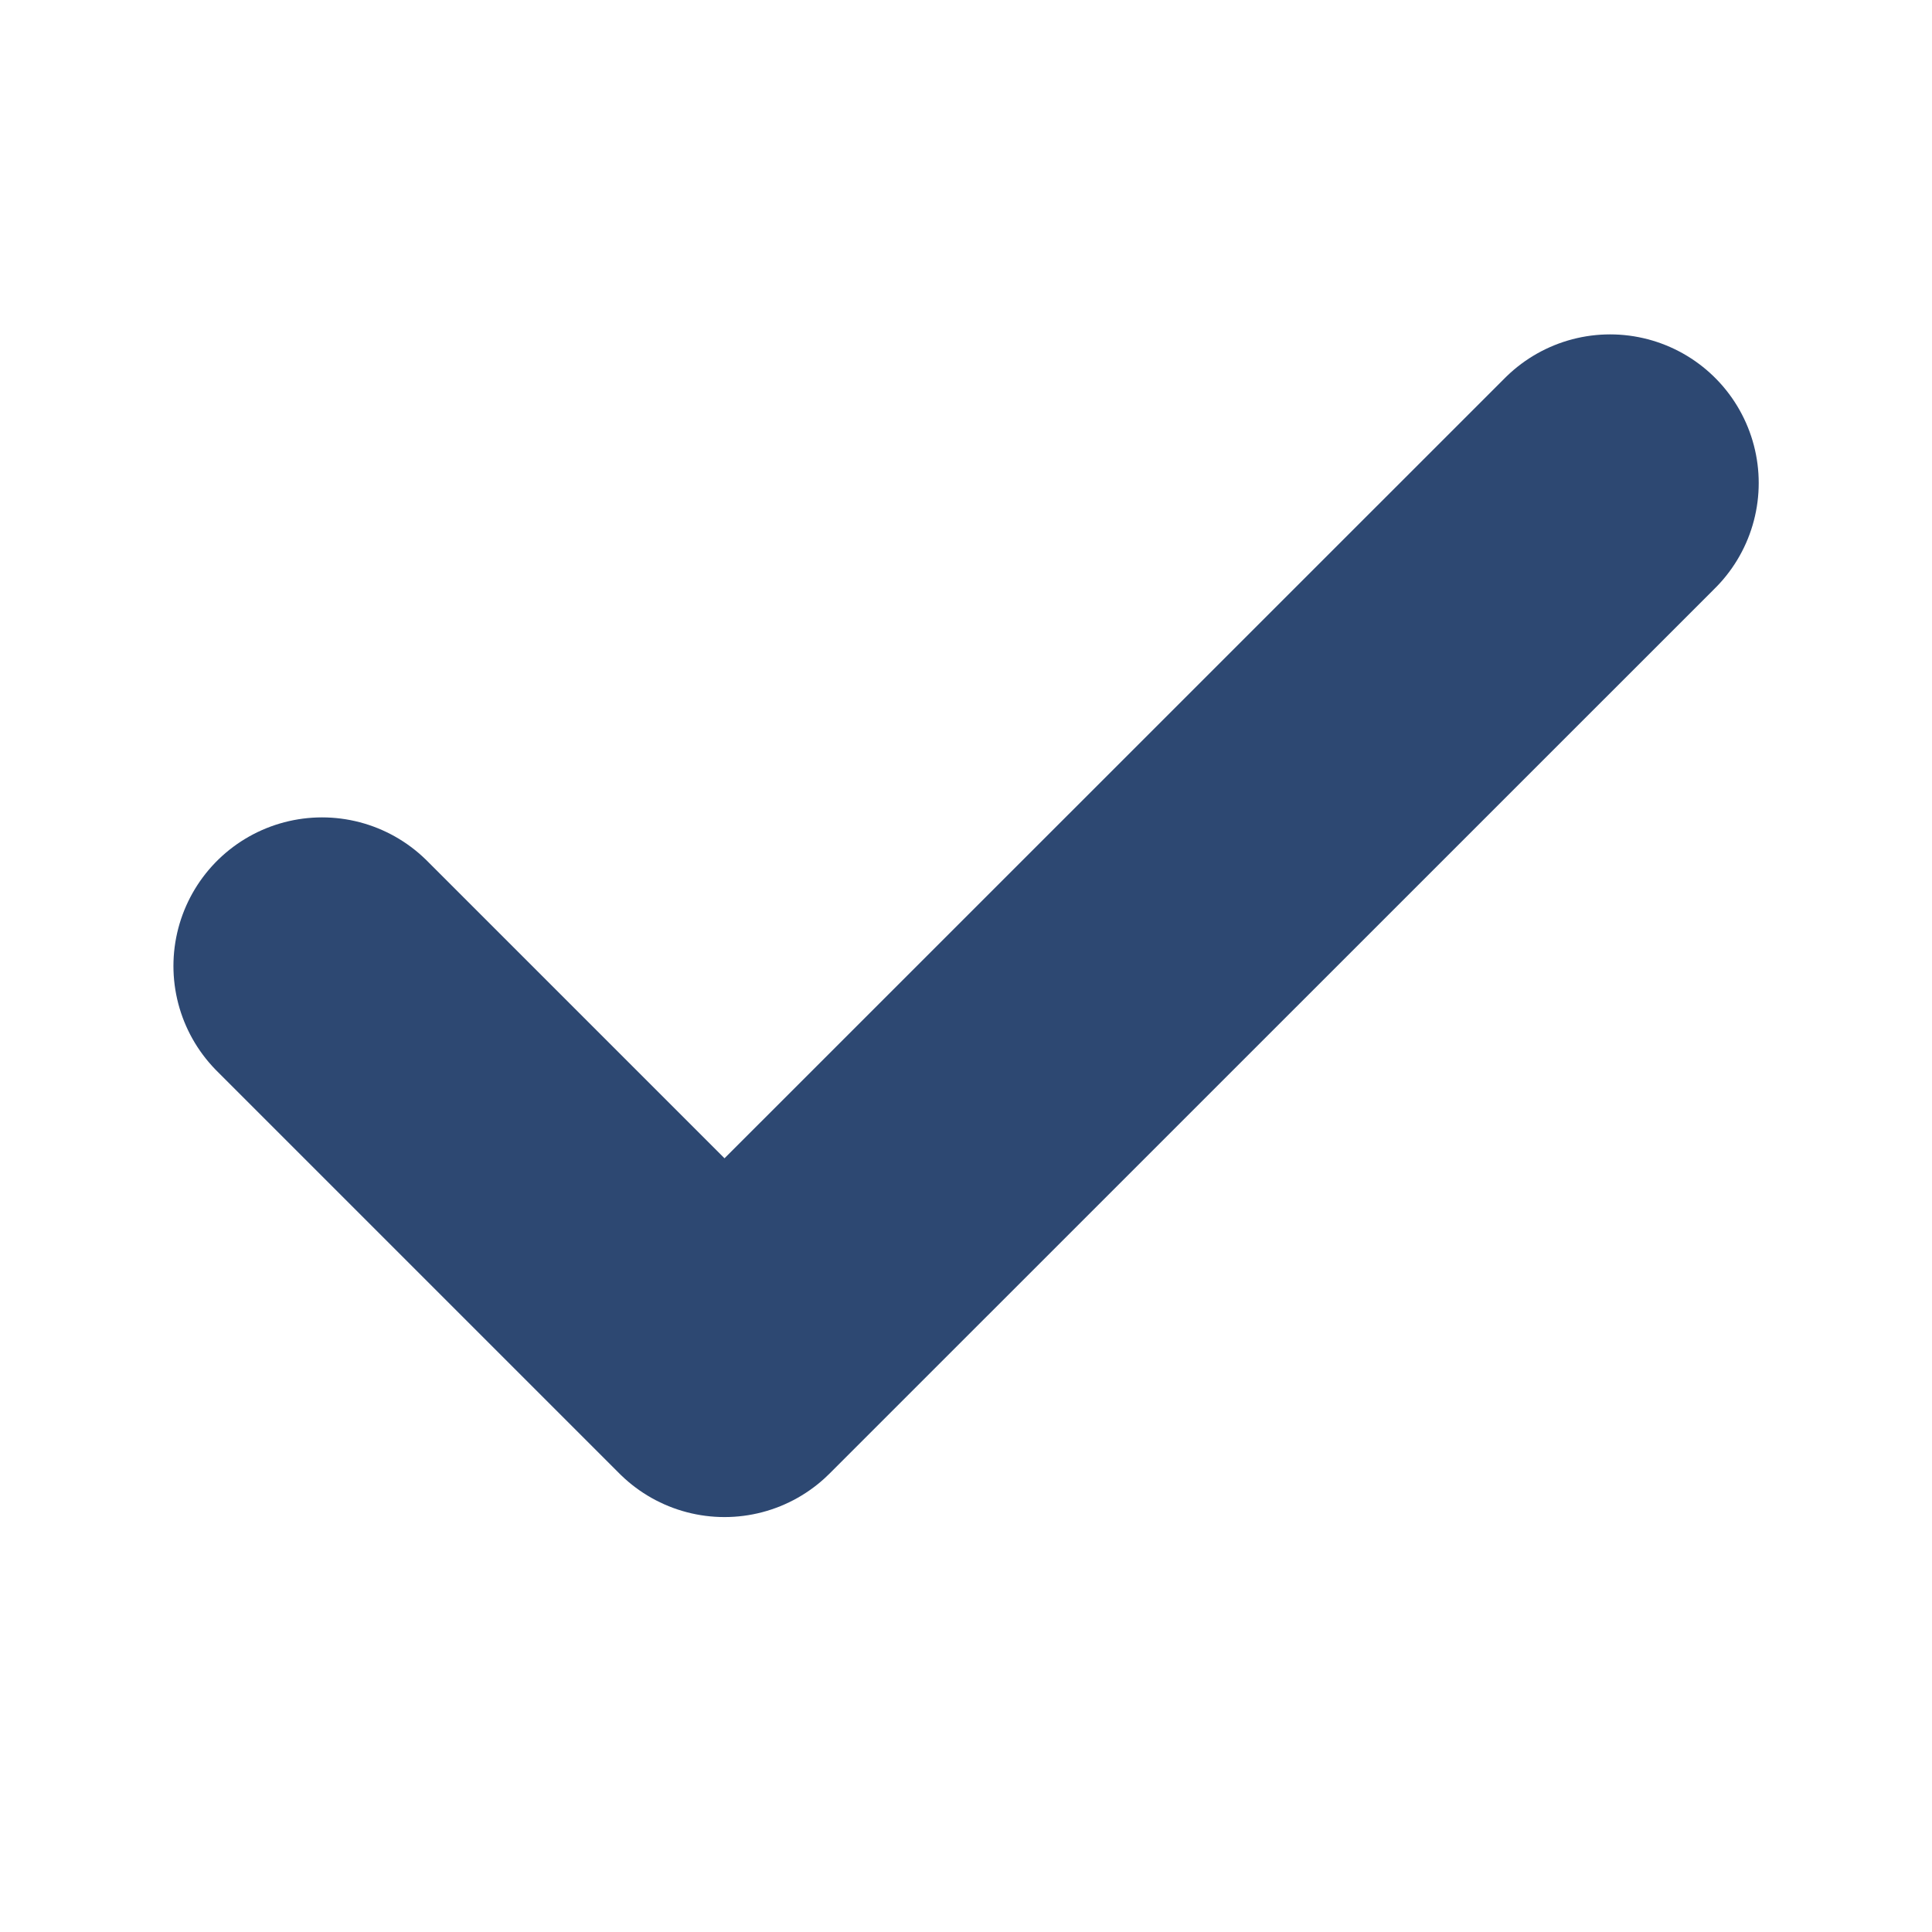
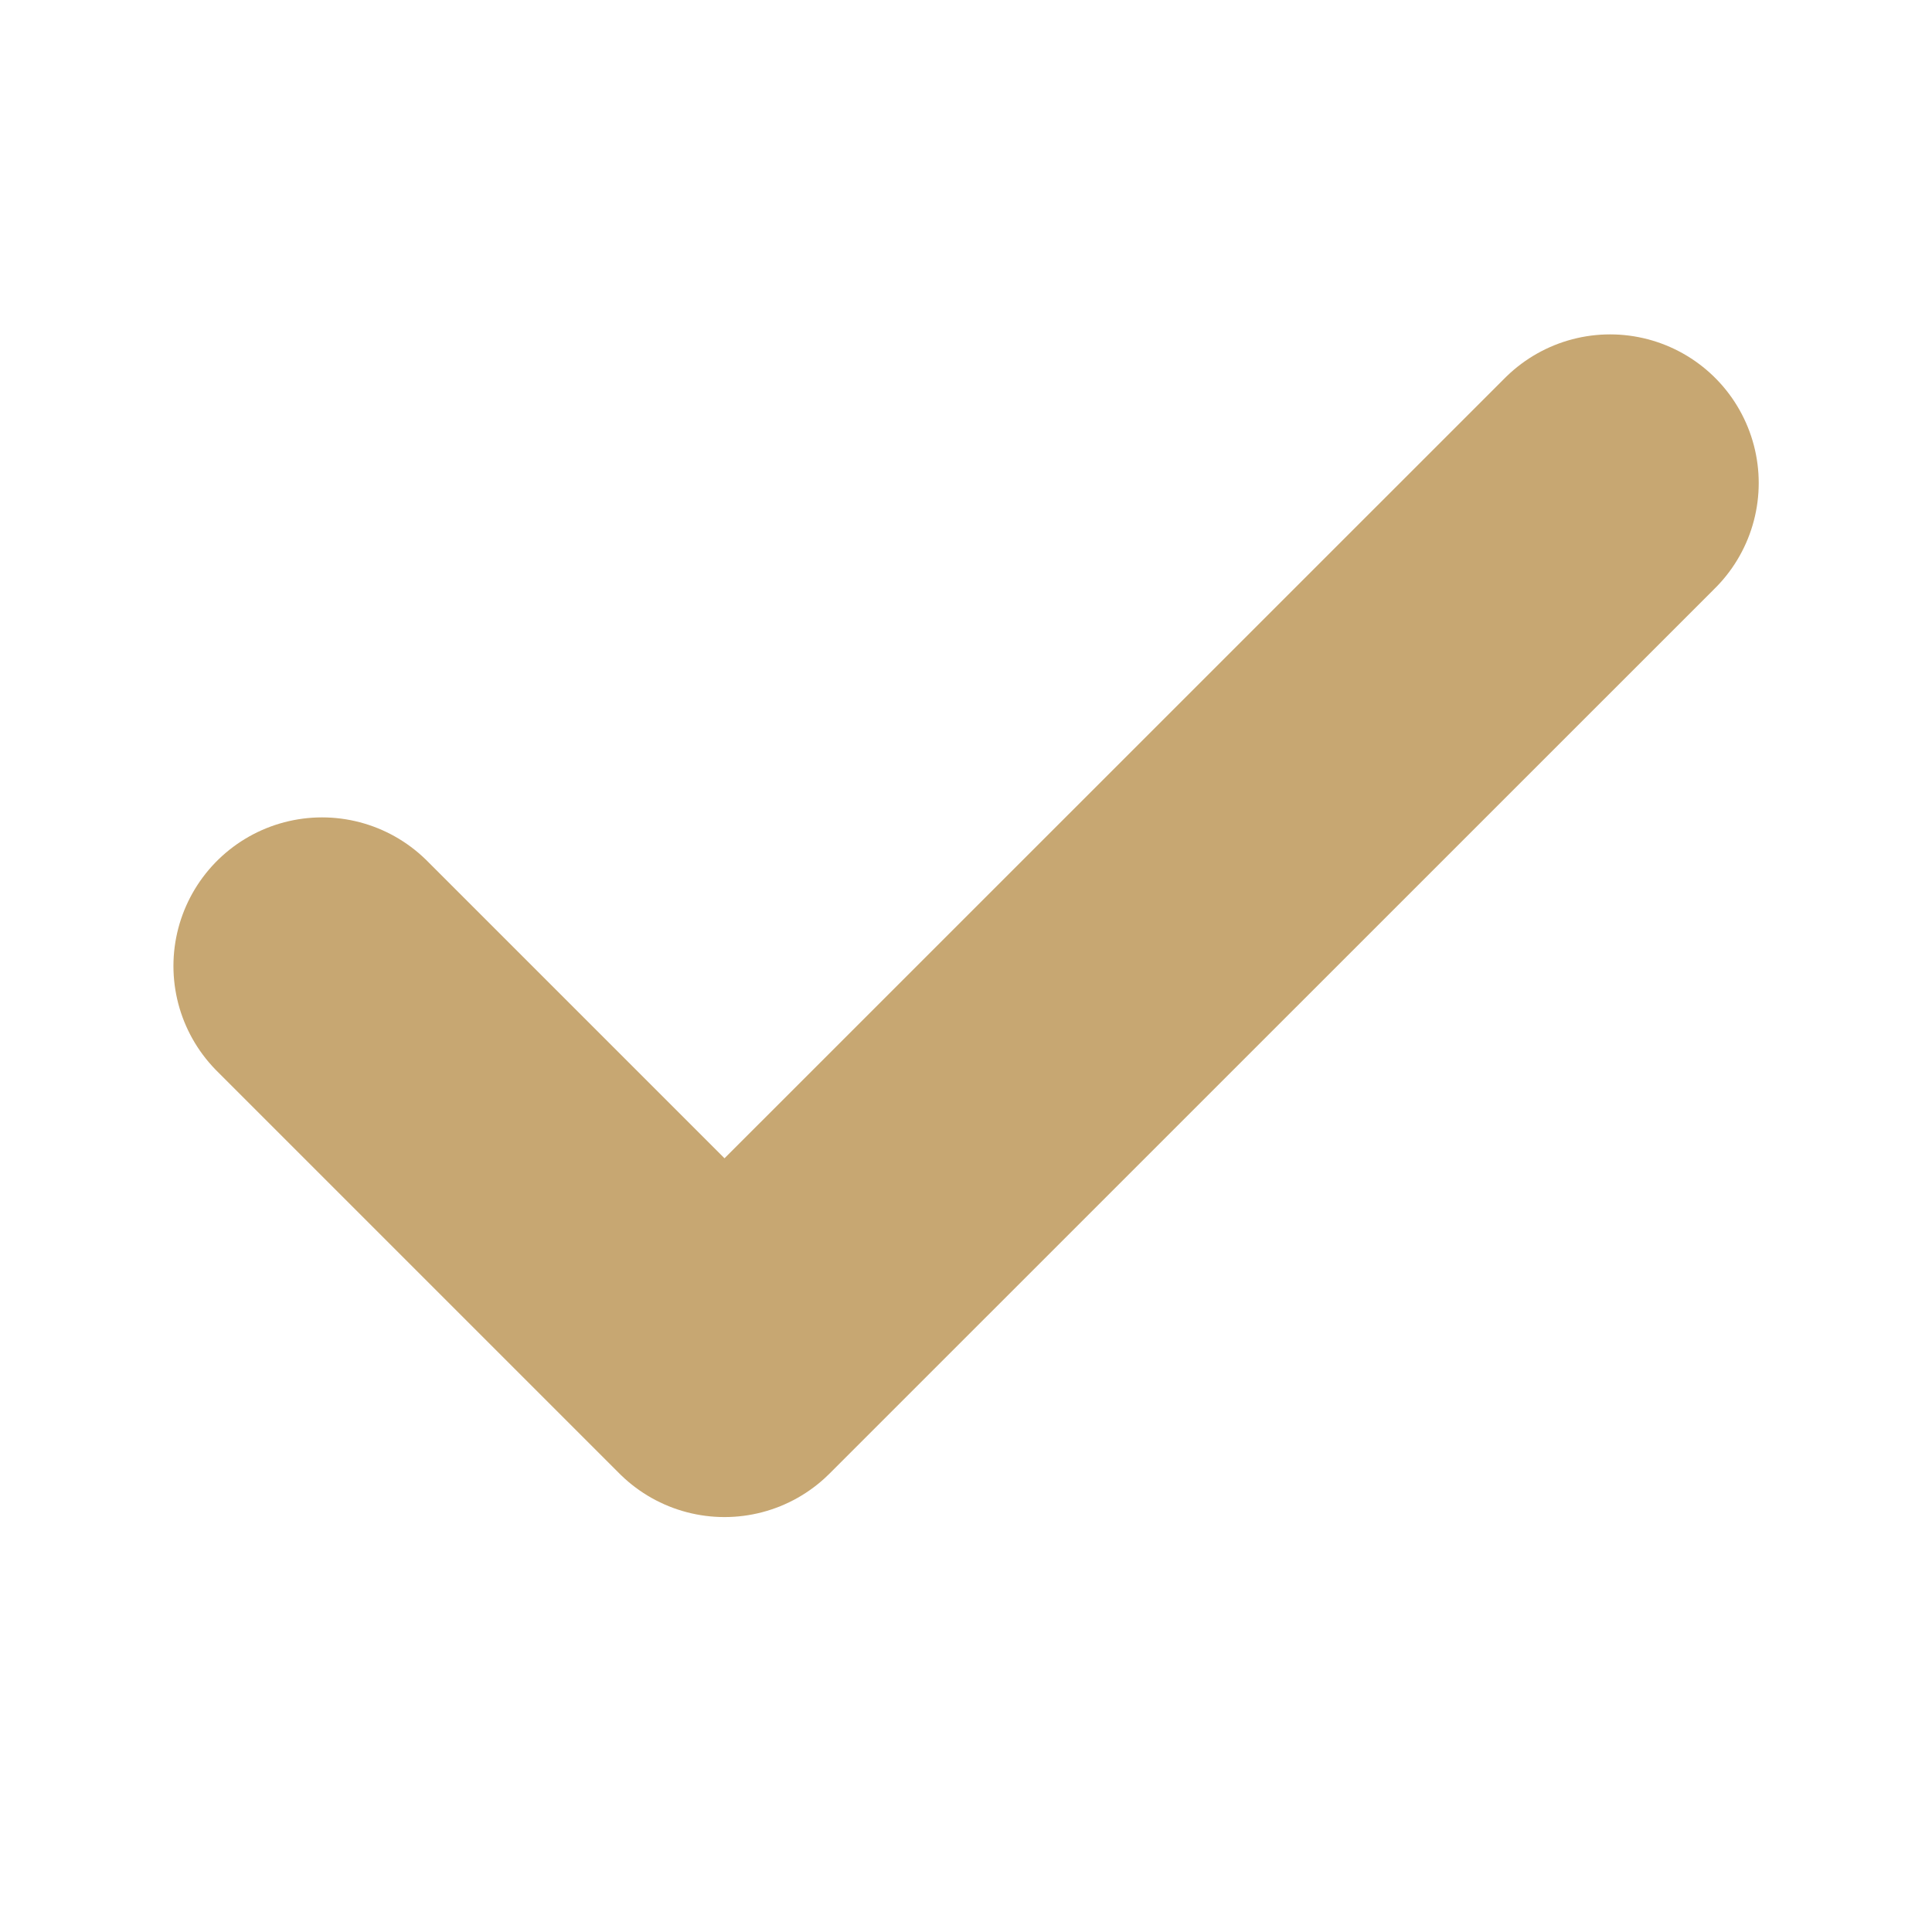
<svg xmlns="http://www.w3.org/2000/svg" width="13" height="13" viewBox="0 0 13 13" fill="none">
-   <path d="M10.834 3.25L4.875 9.208L2.167 6.5" stroke="#2D4872" stroke-width="2" stroke-linecap="round" stroke-linejoin="round" />
+   <path d="M10.834 3.25L4.875 9.208L2.167 6.5" stroke="#c7a772" stroke-width="2" stroke-linecap="round" stroke-linejoin="round" />
</svg>
